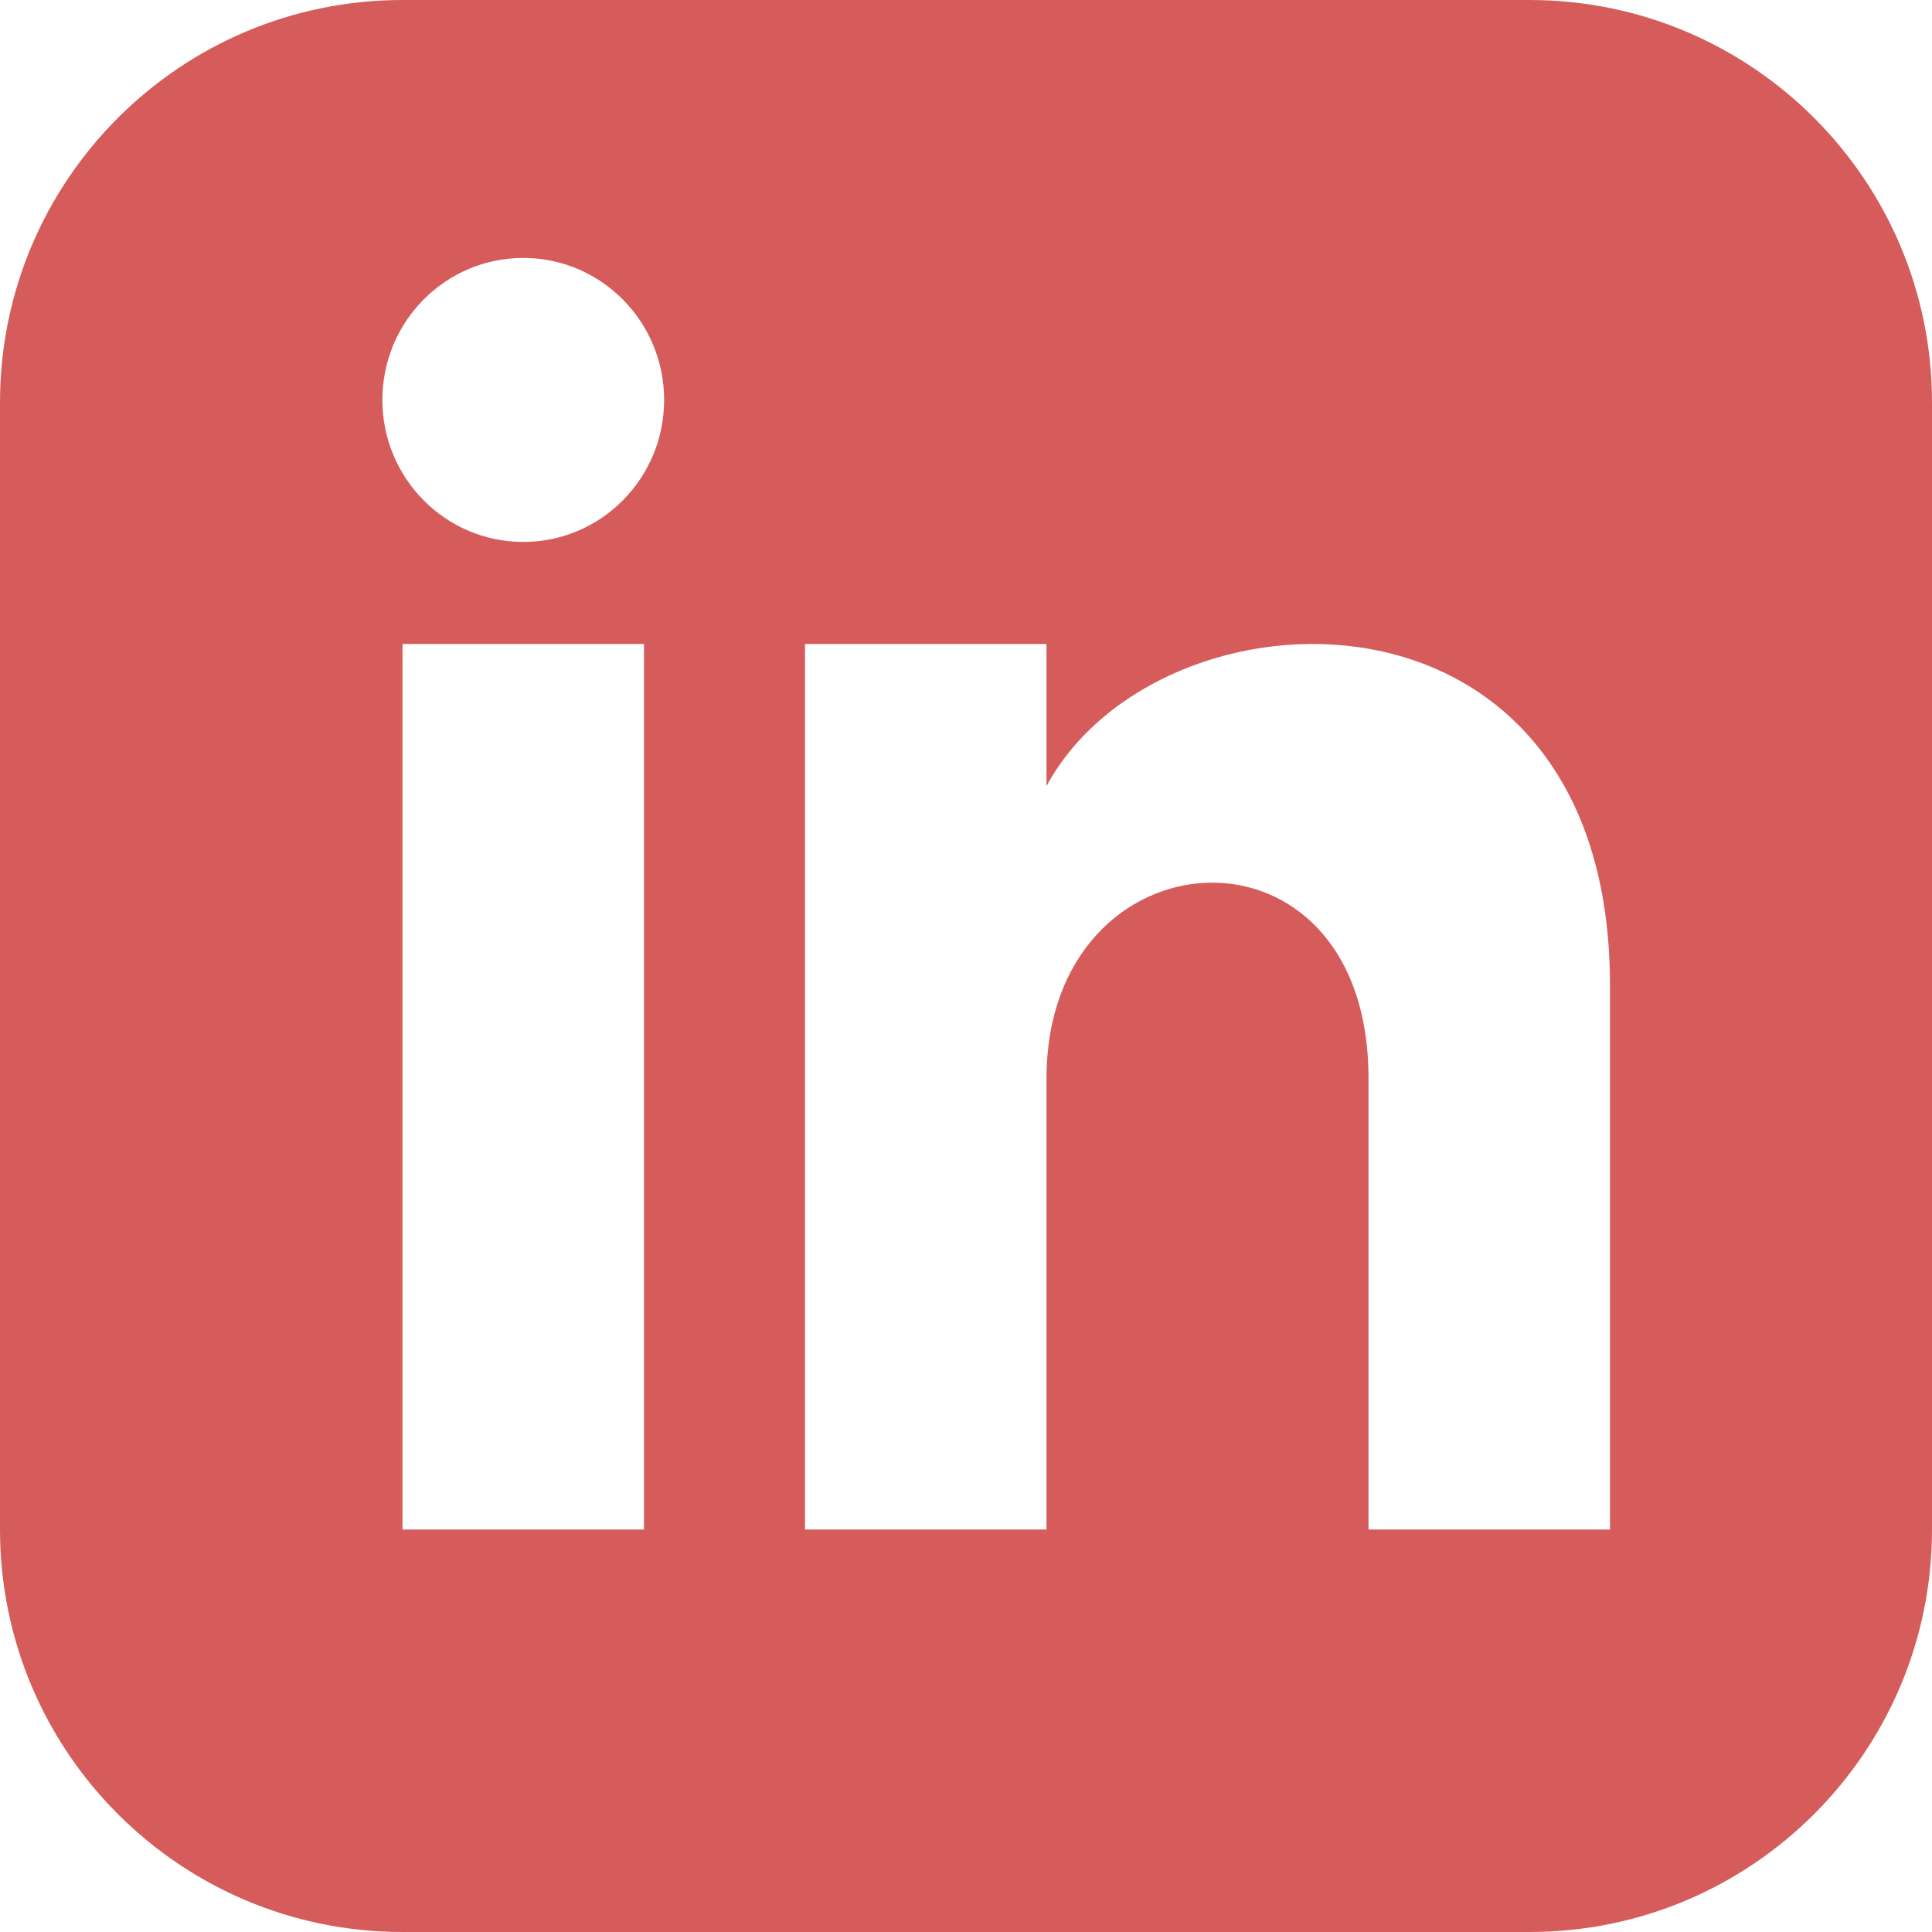
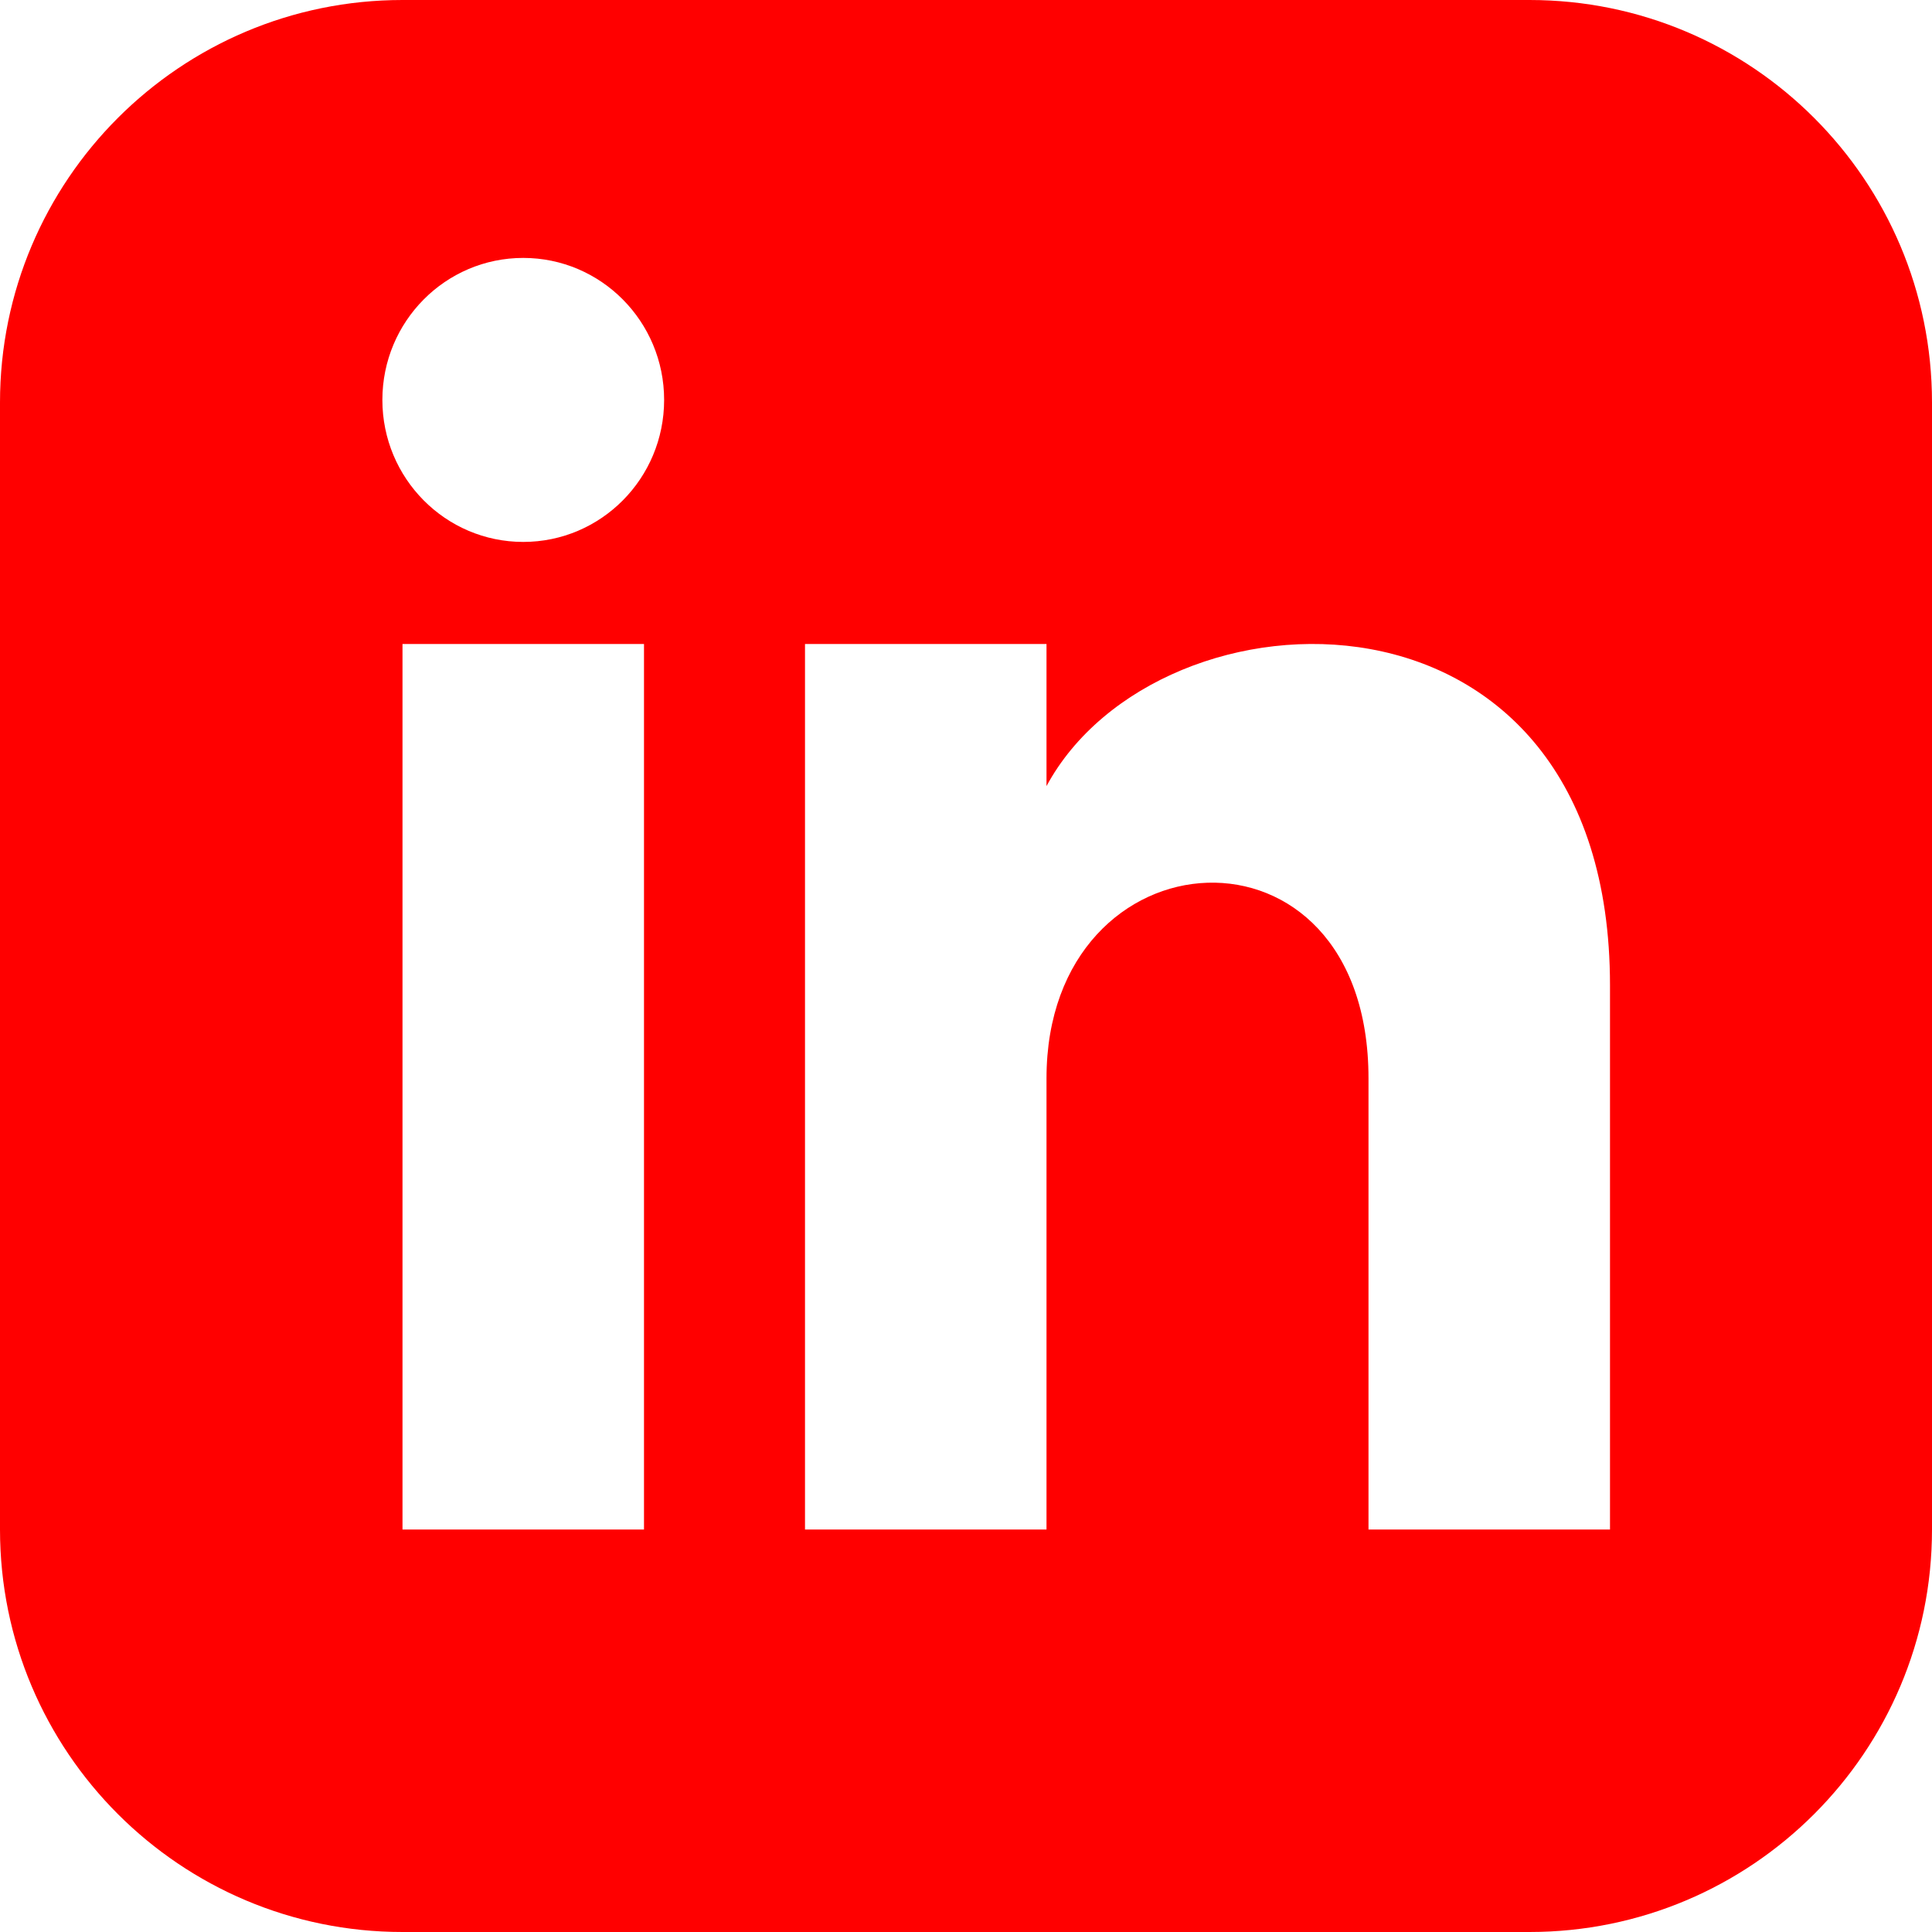
- <svg xmlns="http://www.w3.org/2000/svg" fill="#D65C5C" width="24" height="24" viewBox="0 0 24 24">
+ <svg xmlns="http://www.w3.org/2000/svg" fill="#FF0000" width="24" height="24" viewBox="0 0 24 24">
  <path d="M19 0h-14c-2.761 0-5 2.239-5 5v14c0 2.761 2.239 5 5 5h14c2.762 0 5-2.239 5-5v-14c0-2.761-2.238-5-5-5zm-11 19h-3v-11h3v11zm-1.5-12.268c-.966 0-1.75-.79-1.75-1.764s.784-1.764 1.75-1.764 1.75.79 1.75 1.764-.783 1.764-1.75 1.764zm13.5 12.268h-3v-5.604c0-3.368-4-3.113-4 0v5.604h-3v-11h3v1.765c1.396-2.586 7-2.777 7 2.476v6.759z" />
</svg>
